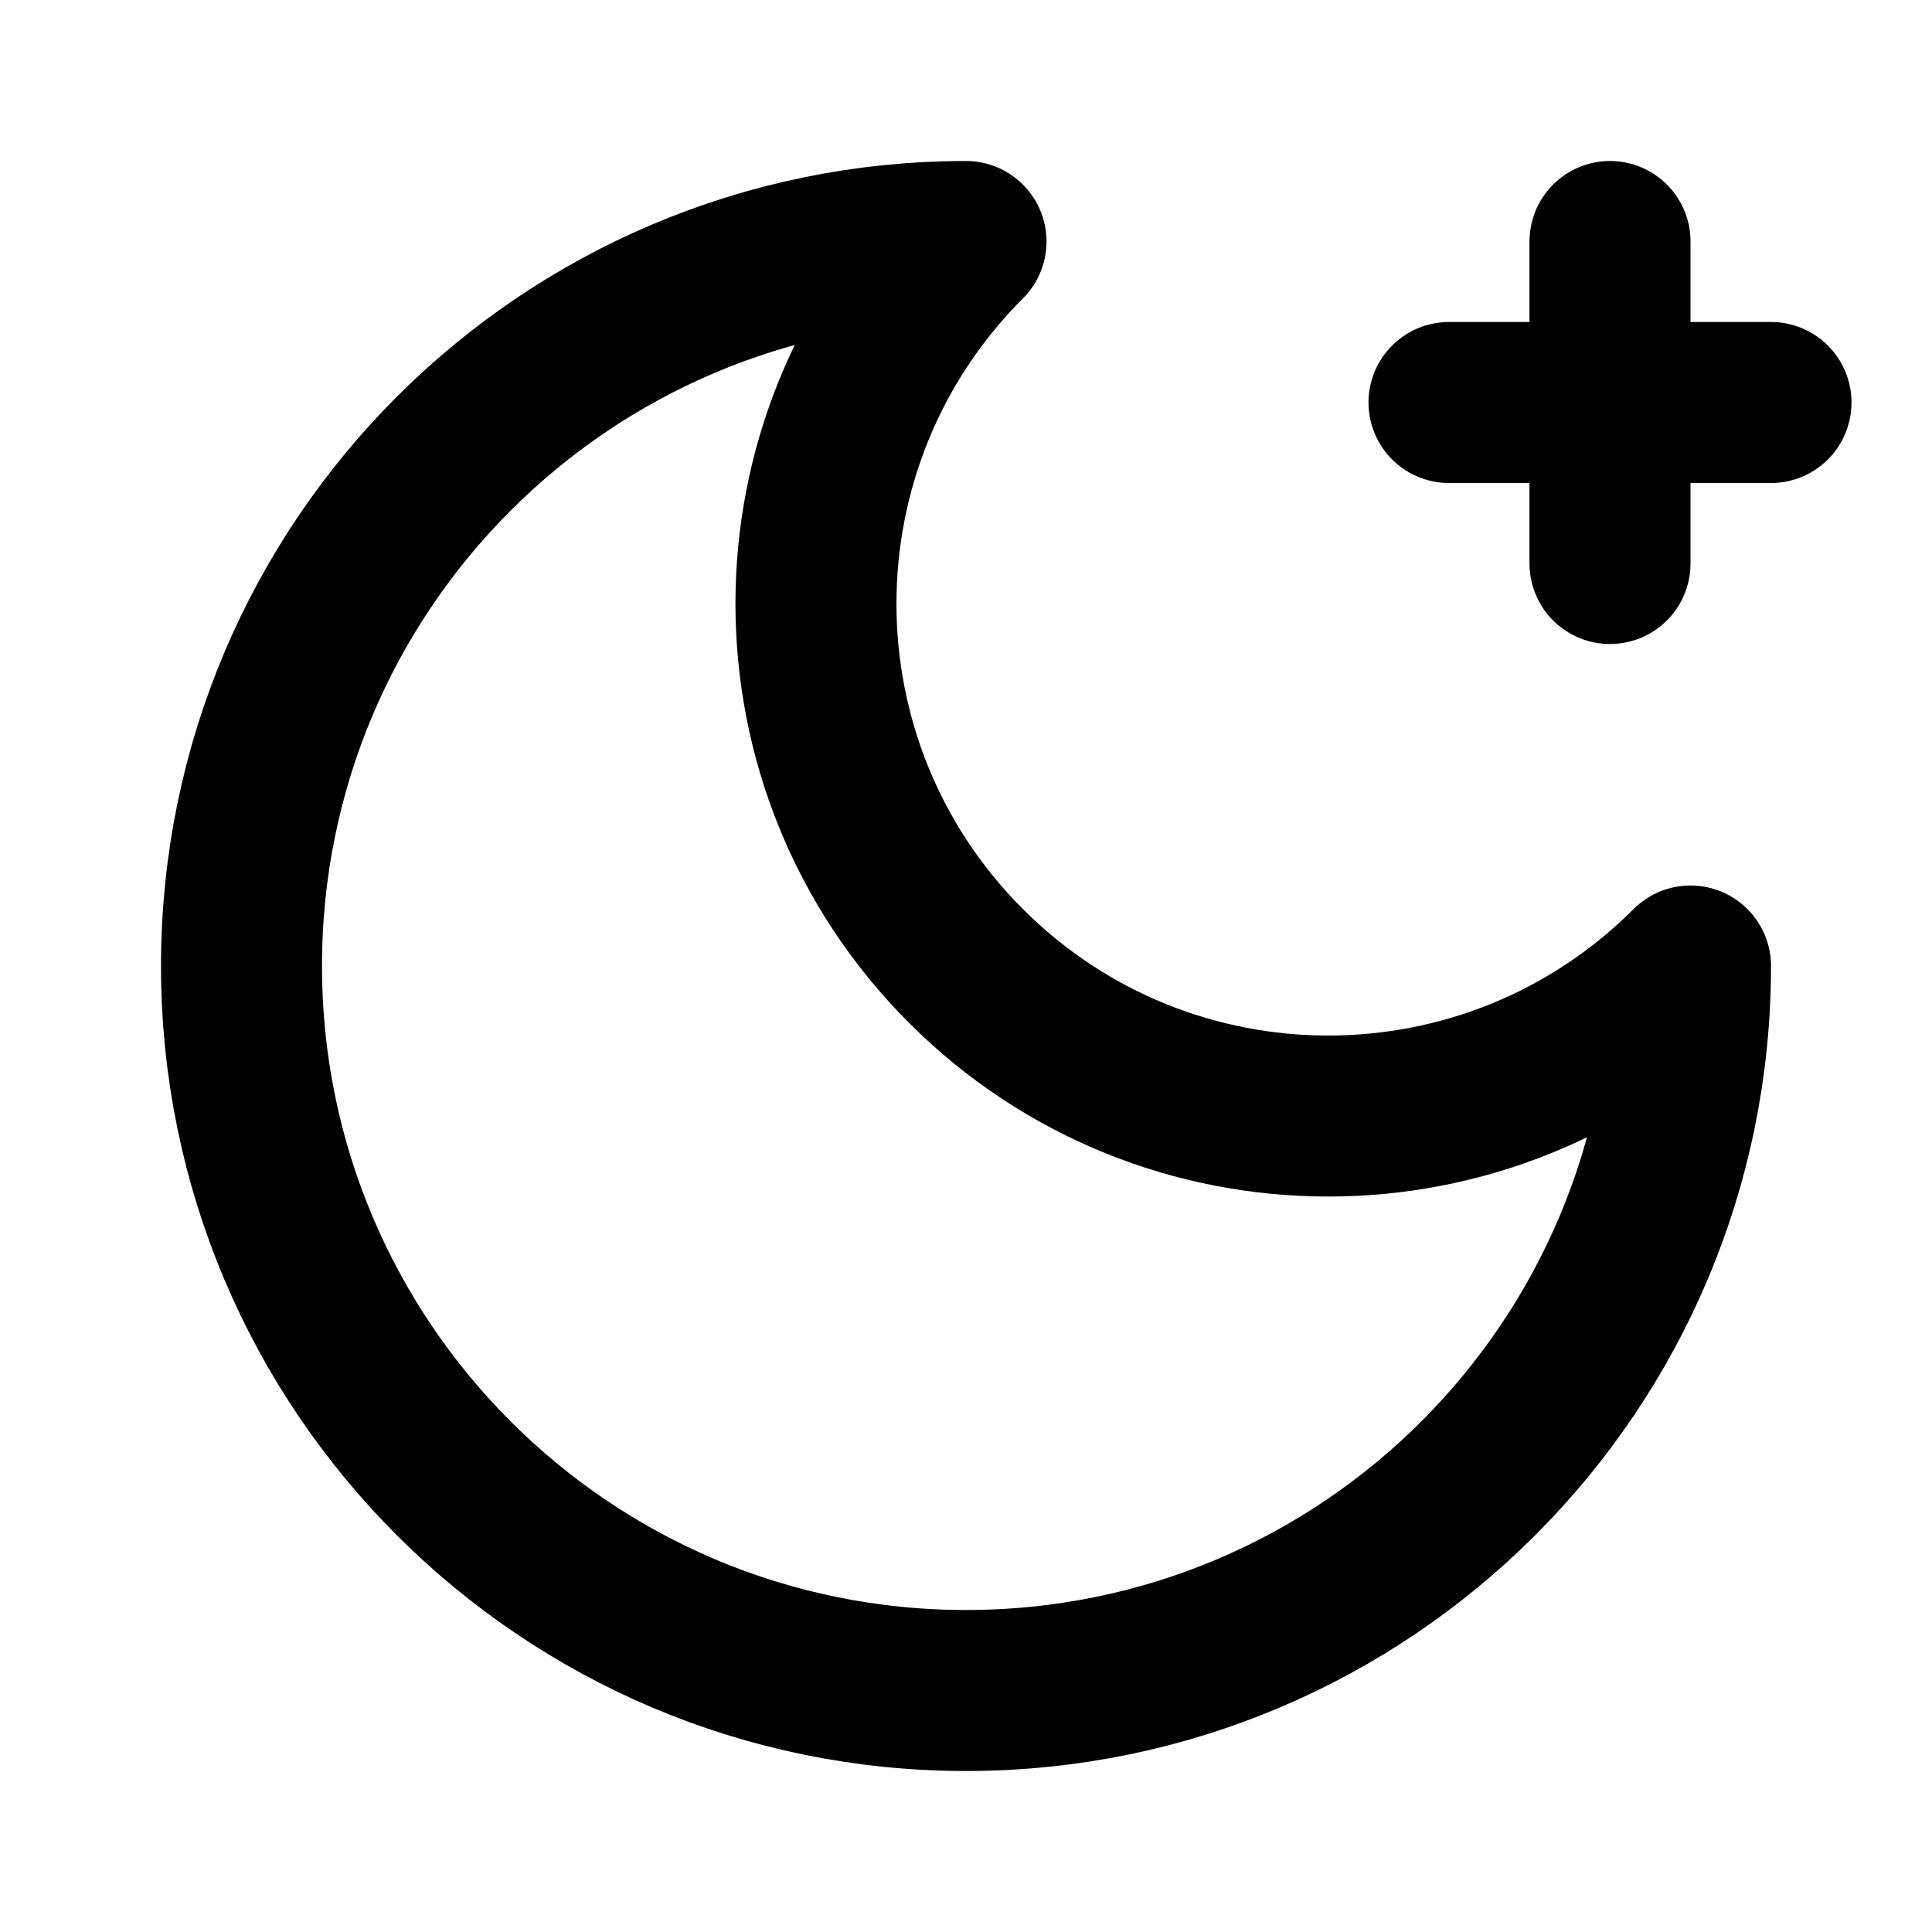
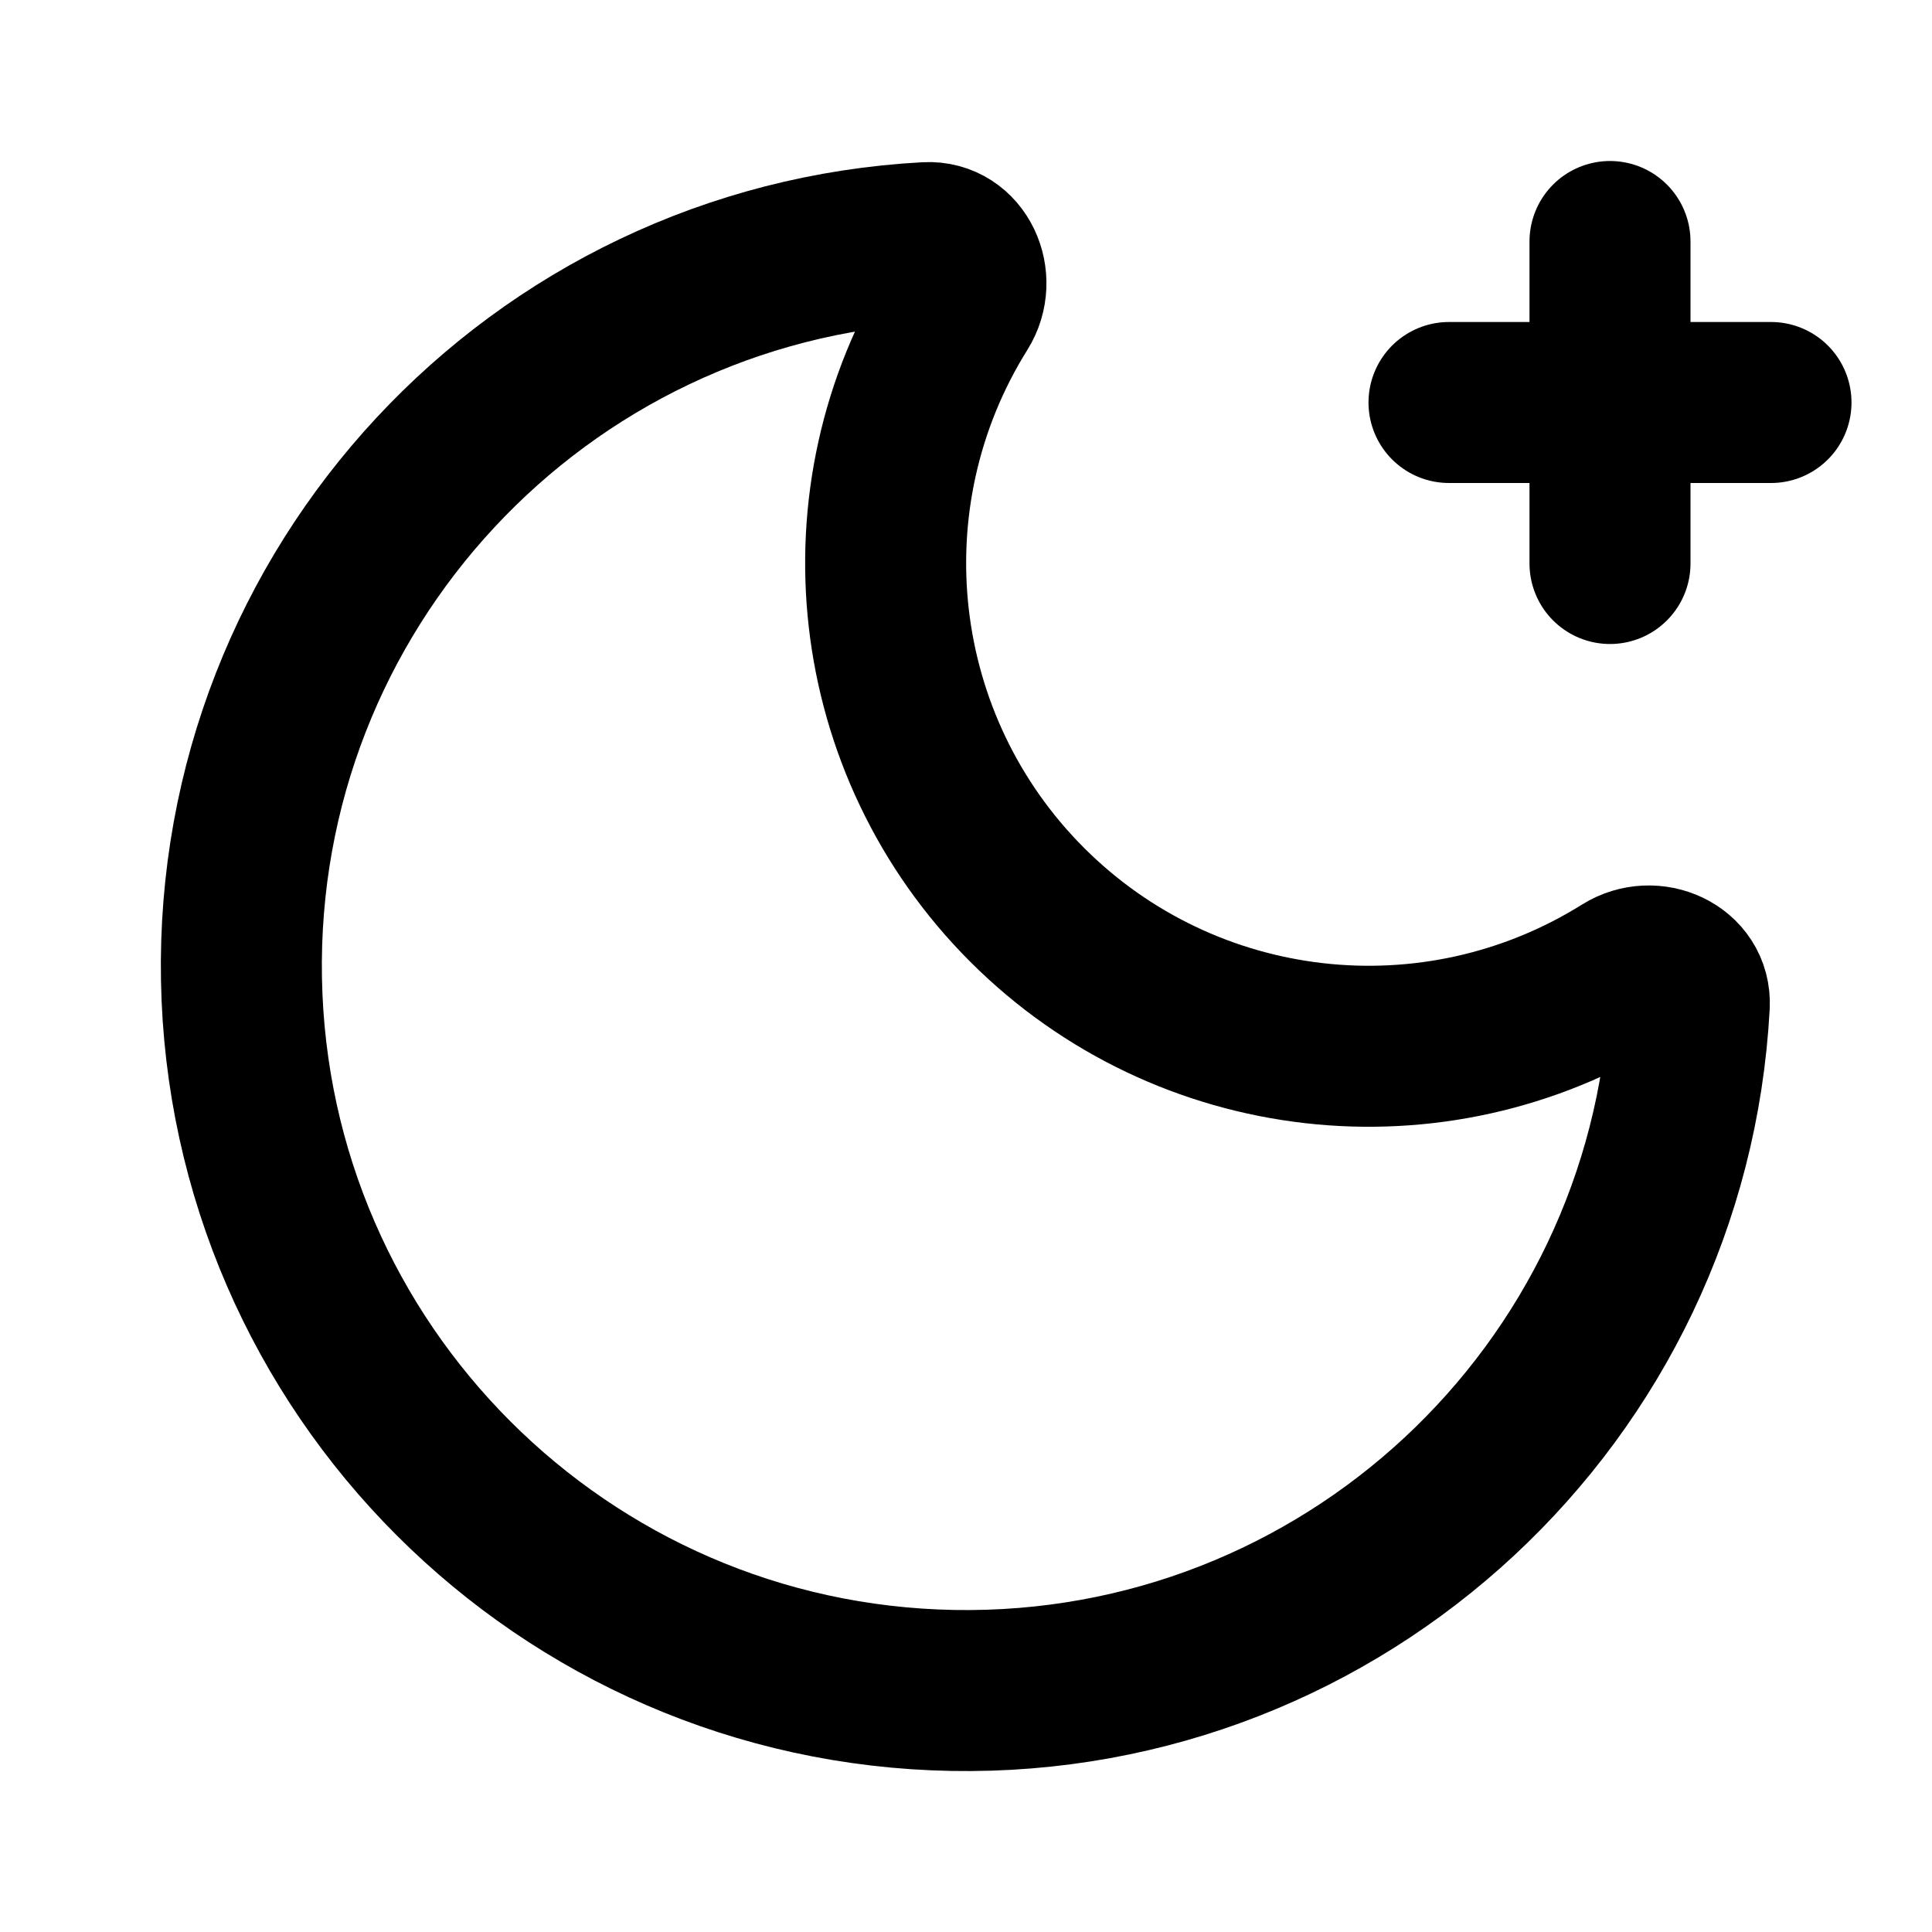
<svg xmlns="http://www.w3.org/2000/svg" width="24" height="24" viewBox="0 0 24 24" fill="none" stroke="currentColor" stroke-width="2" stroke-linecap="round" stroke-linejoin="round">
-   <path d="M12 3a6 6 0 0 0 9 9 9 9 0 1 1-9-9" />
+   <path d="M18 5h4" />
  <path d="M20 3v4" />
-   <path d="M22 5h-4" />
+   <path d="M20.985 12.486a9 9 0 1 1-9.473-9.472c.405-.022.617.46.402.803a6 6 0 0 0 8.268 8.268c.344-.215.825-.004.803.401" />
</svg>
